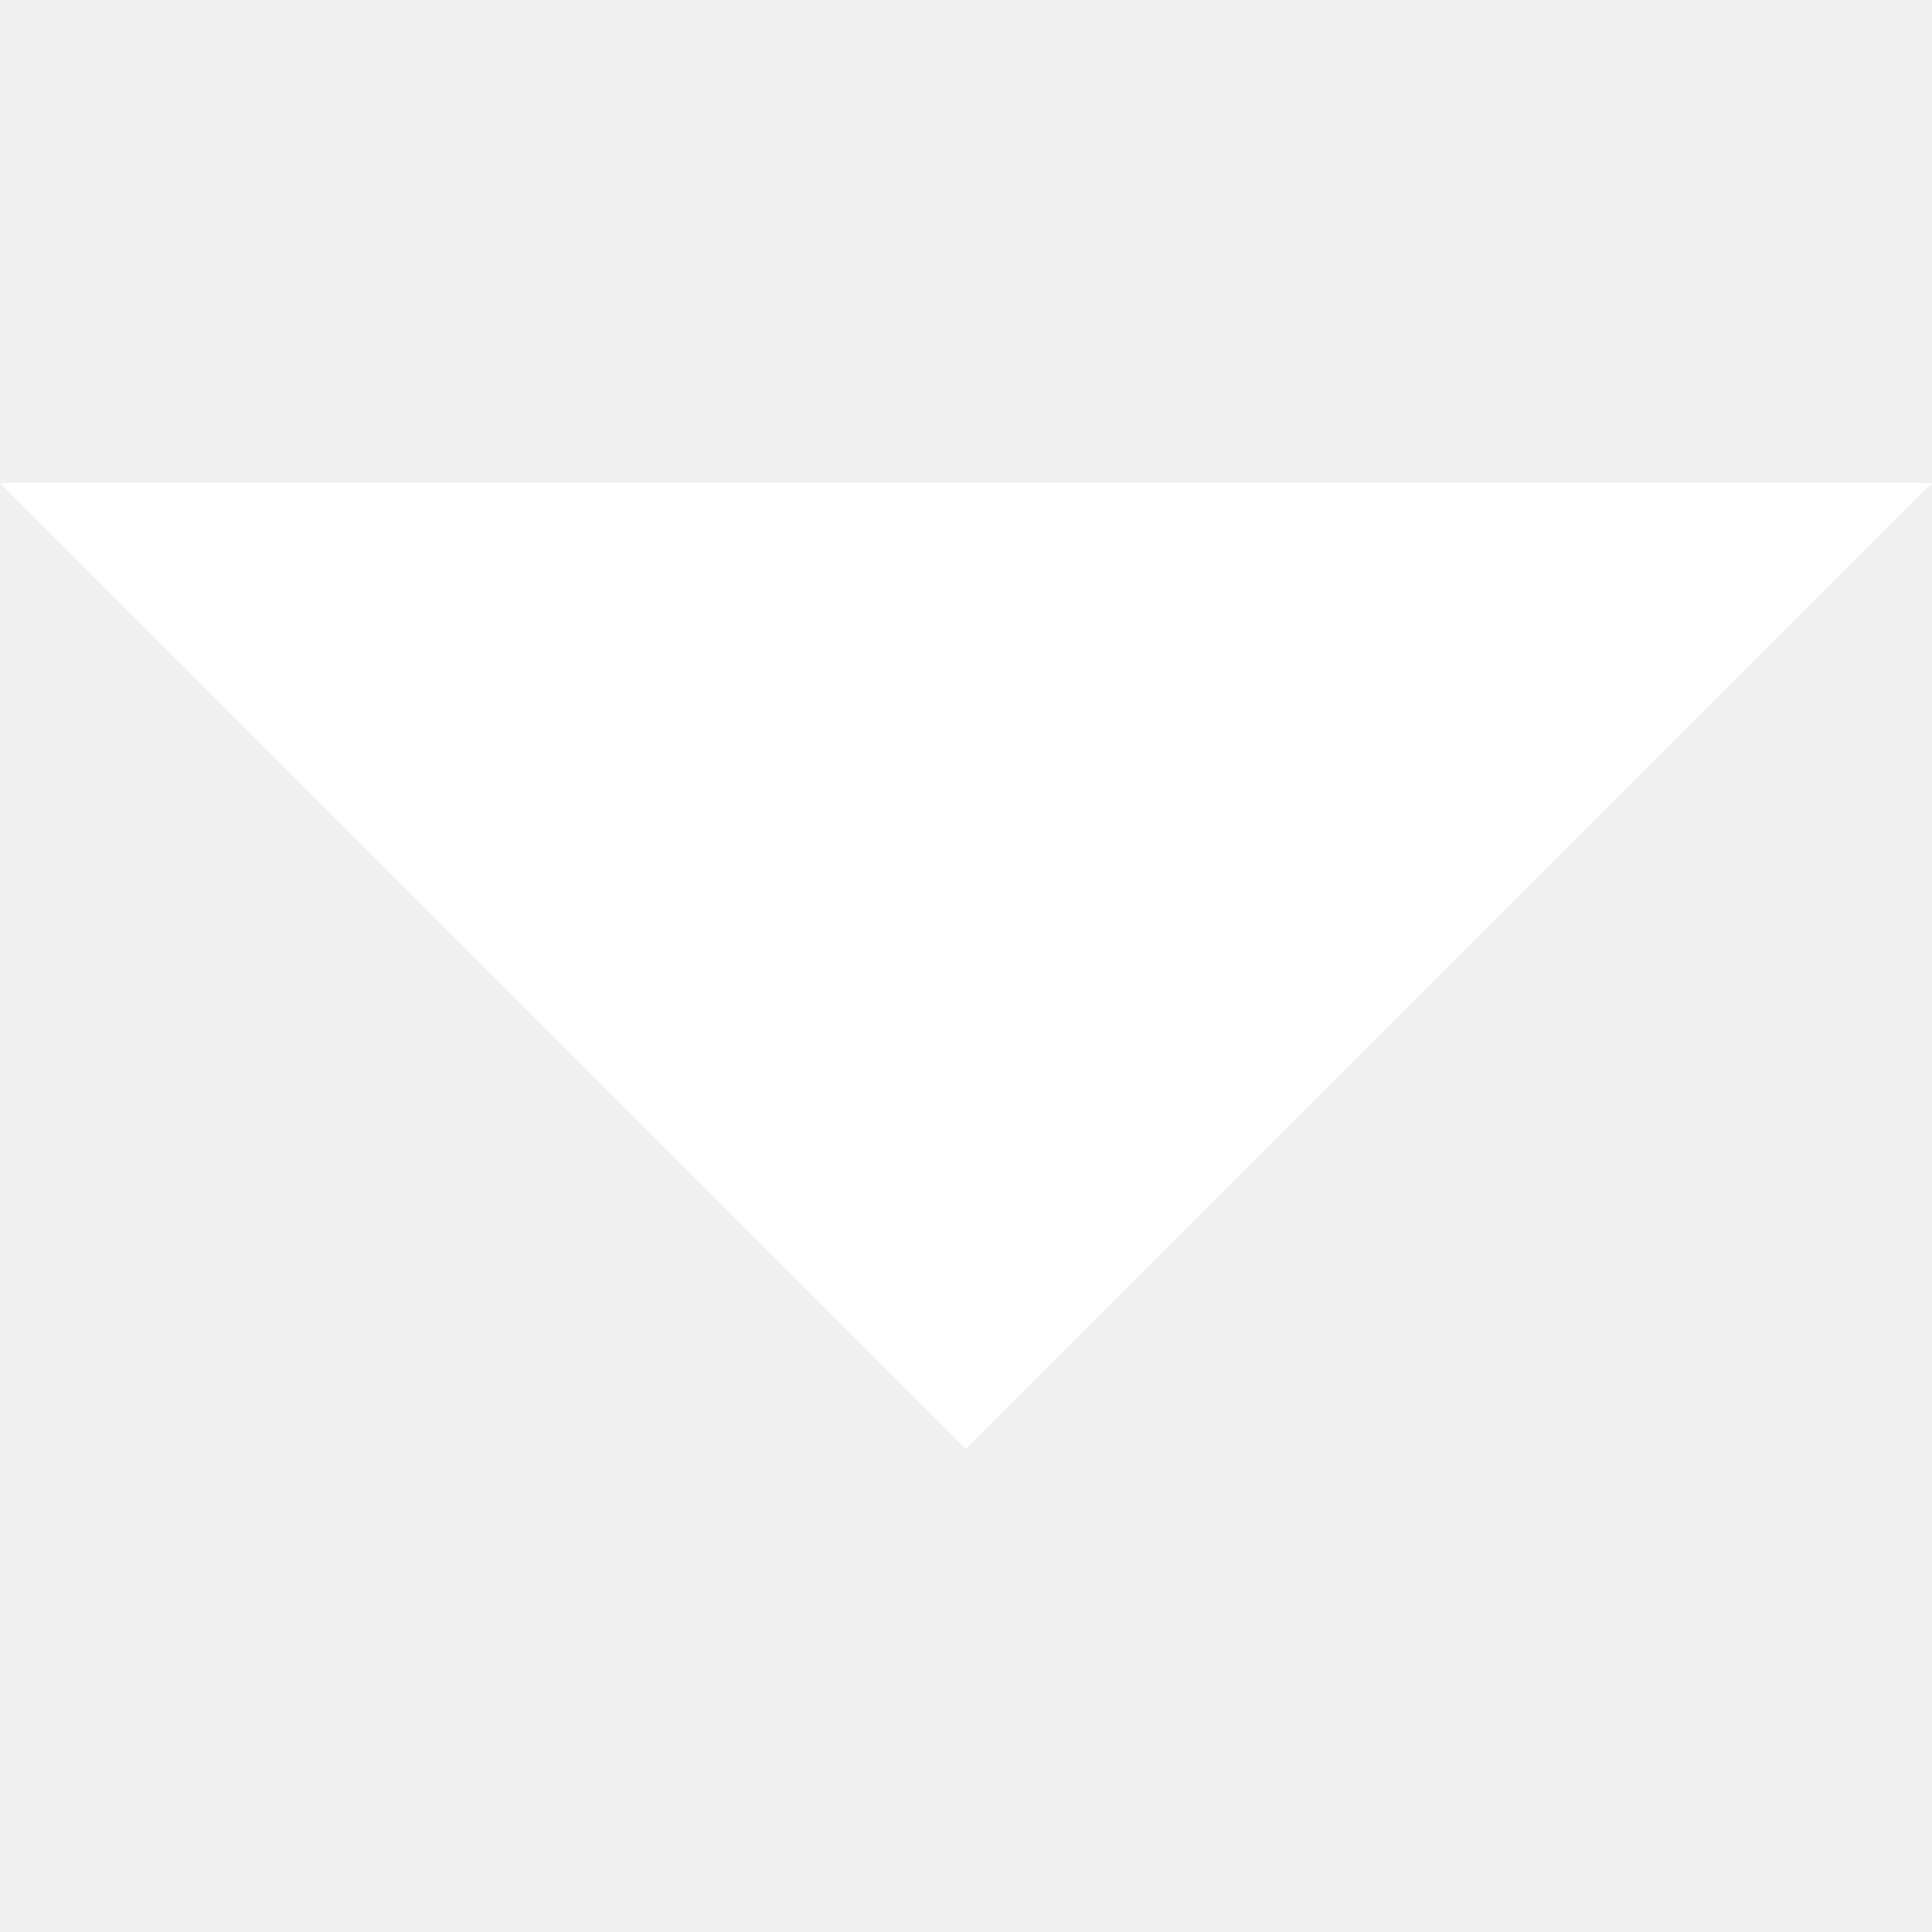
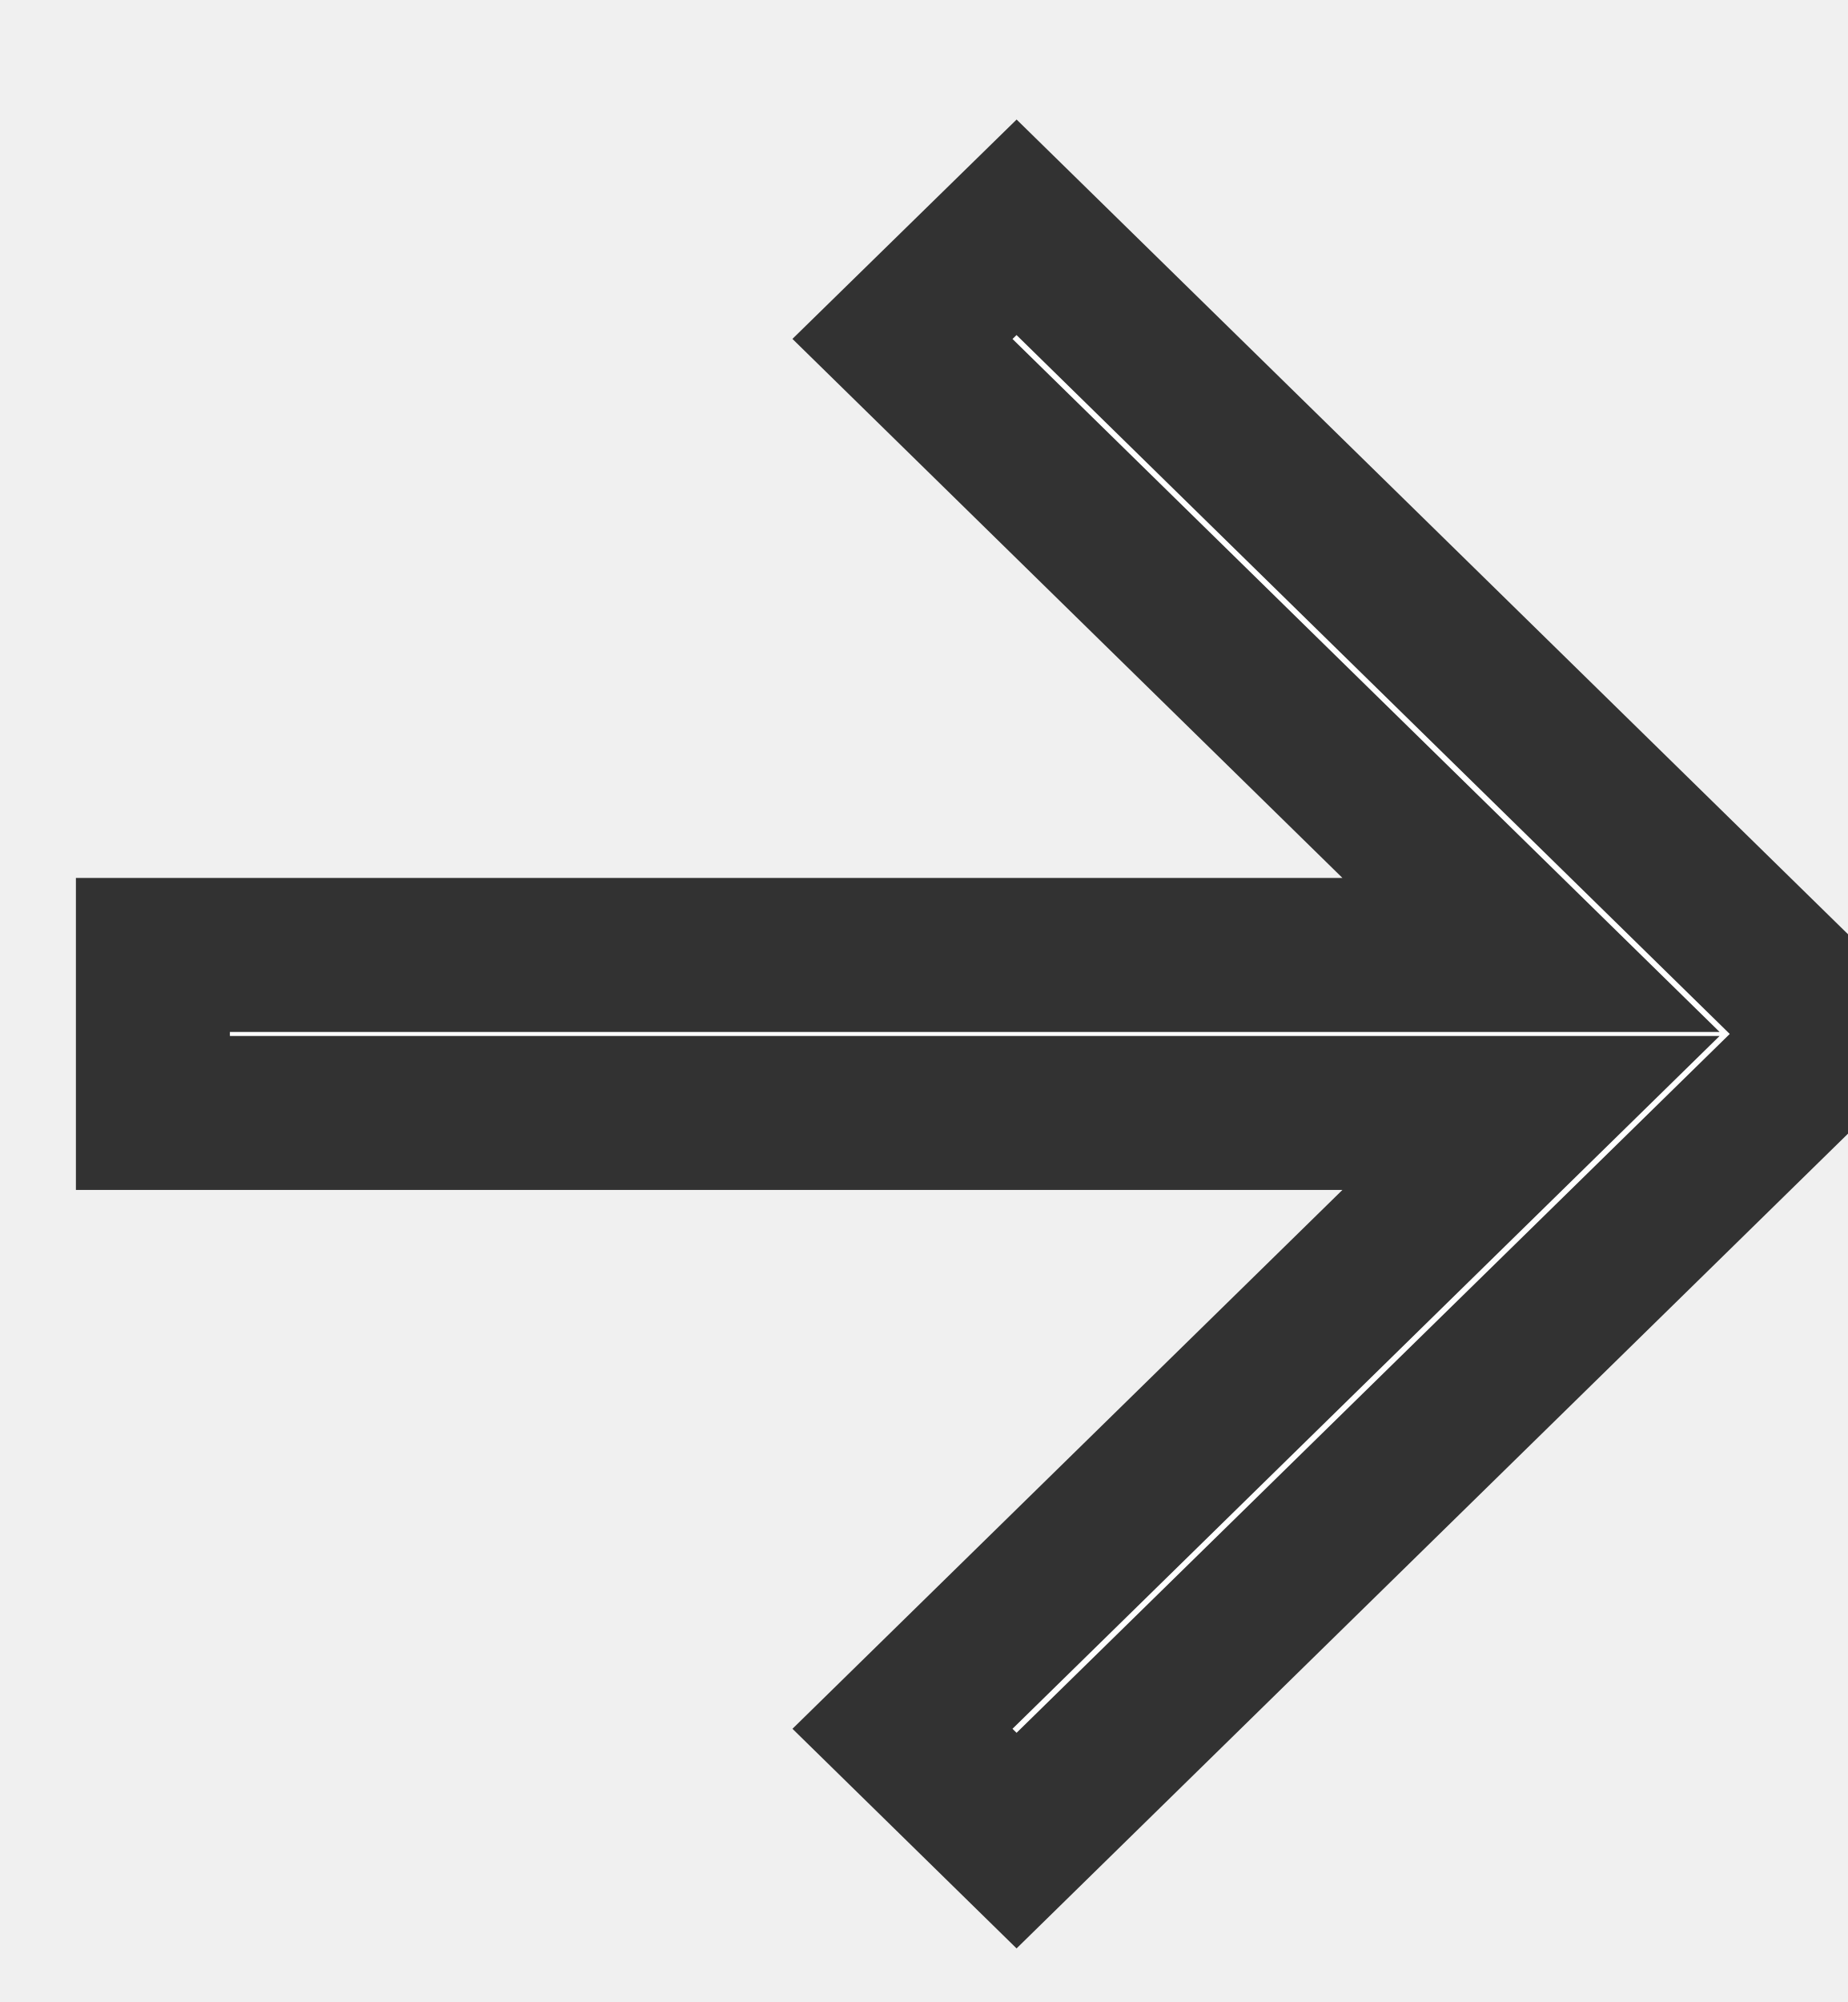
- <svg xmlns="http://www.w3.org/2000/svg" version="1.1" id="Capa_1" x="0px" y="0px" width="512px" height="512px" viewBox="0 0 404.308 404.309" style="enable-background:new 0 0 404.308 404.309;" xml:space="preserve">
-   <g>
-     <path d="M0,101.08h404.308L202.151,303.229L0,101.08z" fill="#FFFFFF" />
-   </g>
-   <g>
- </g>
-   <g>
- </g>
-   <g>
- </g>
-   <g>
- </g>
-   <g>
- </g>
-   <g>
- </g>
-   <g>
- </g>
-   <g>
- </g>
-   <g>
- </g>
-   <g>
- </g>
-   <g>
- </g>
-   <g>
- </g>
-   <g>
- </g>
-   <g>
- </g>
-   <g>
- </g>
+ <svg xmlns="http://www.w3.org/2000/svg" width="12" height="13" viewBox="0 0 12 13">
+   <polygon fill="#FFF" fill-rule="evenodd" stroke="#323232" points="383.949 1434.201 374.999 1434.201 379.081 1430.202 378.34 1429.476 372.994 1434.714 378.34 1439.952 379.081 1439.227 374.999 1435.227 383.949 1435.227" transform="rotate(-180 192.471 720.714)" />
</svg>
